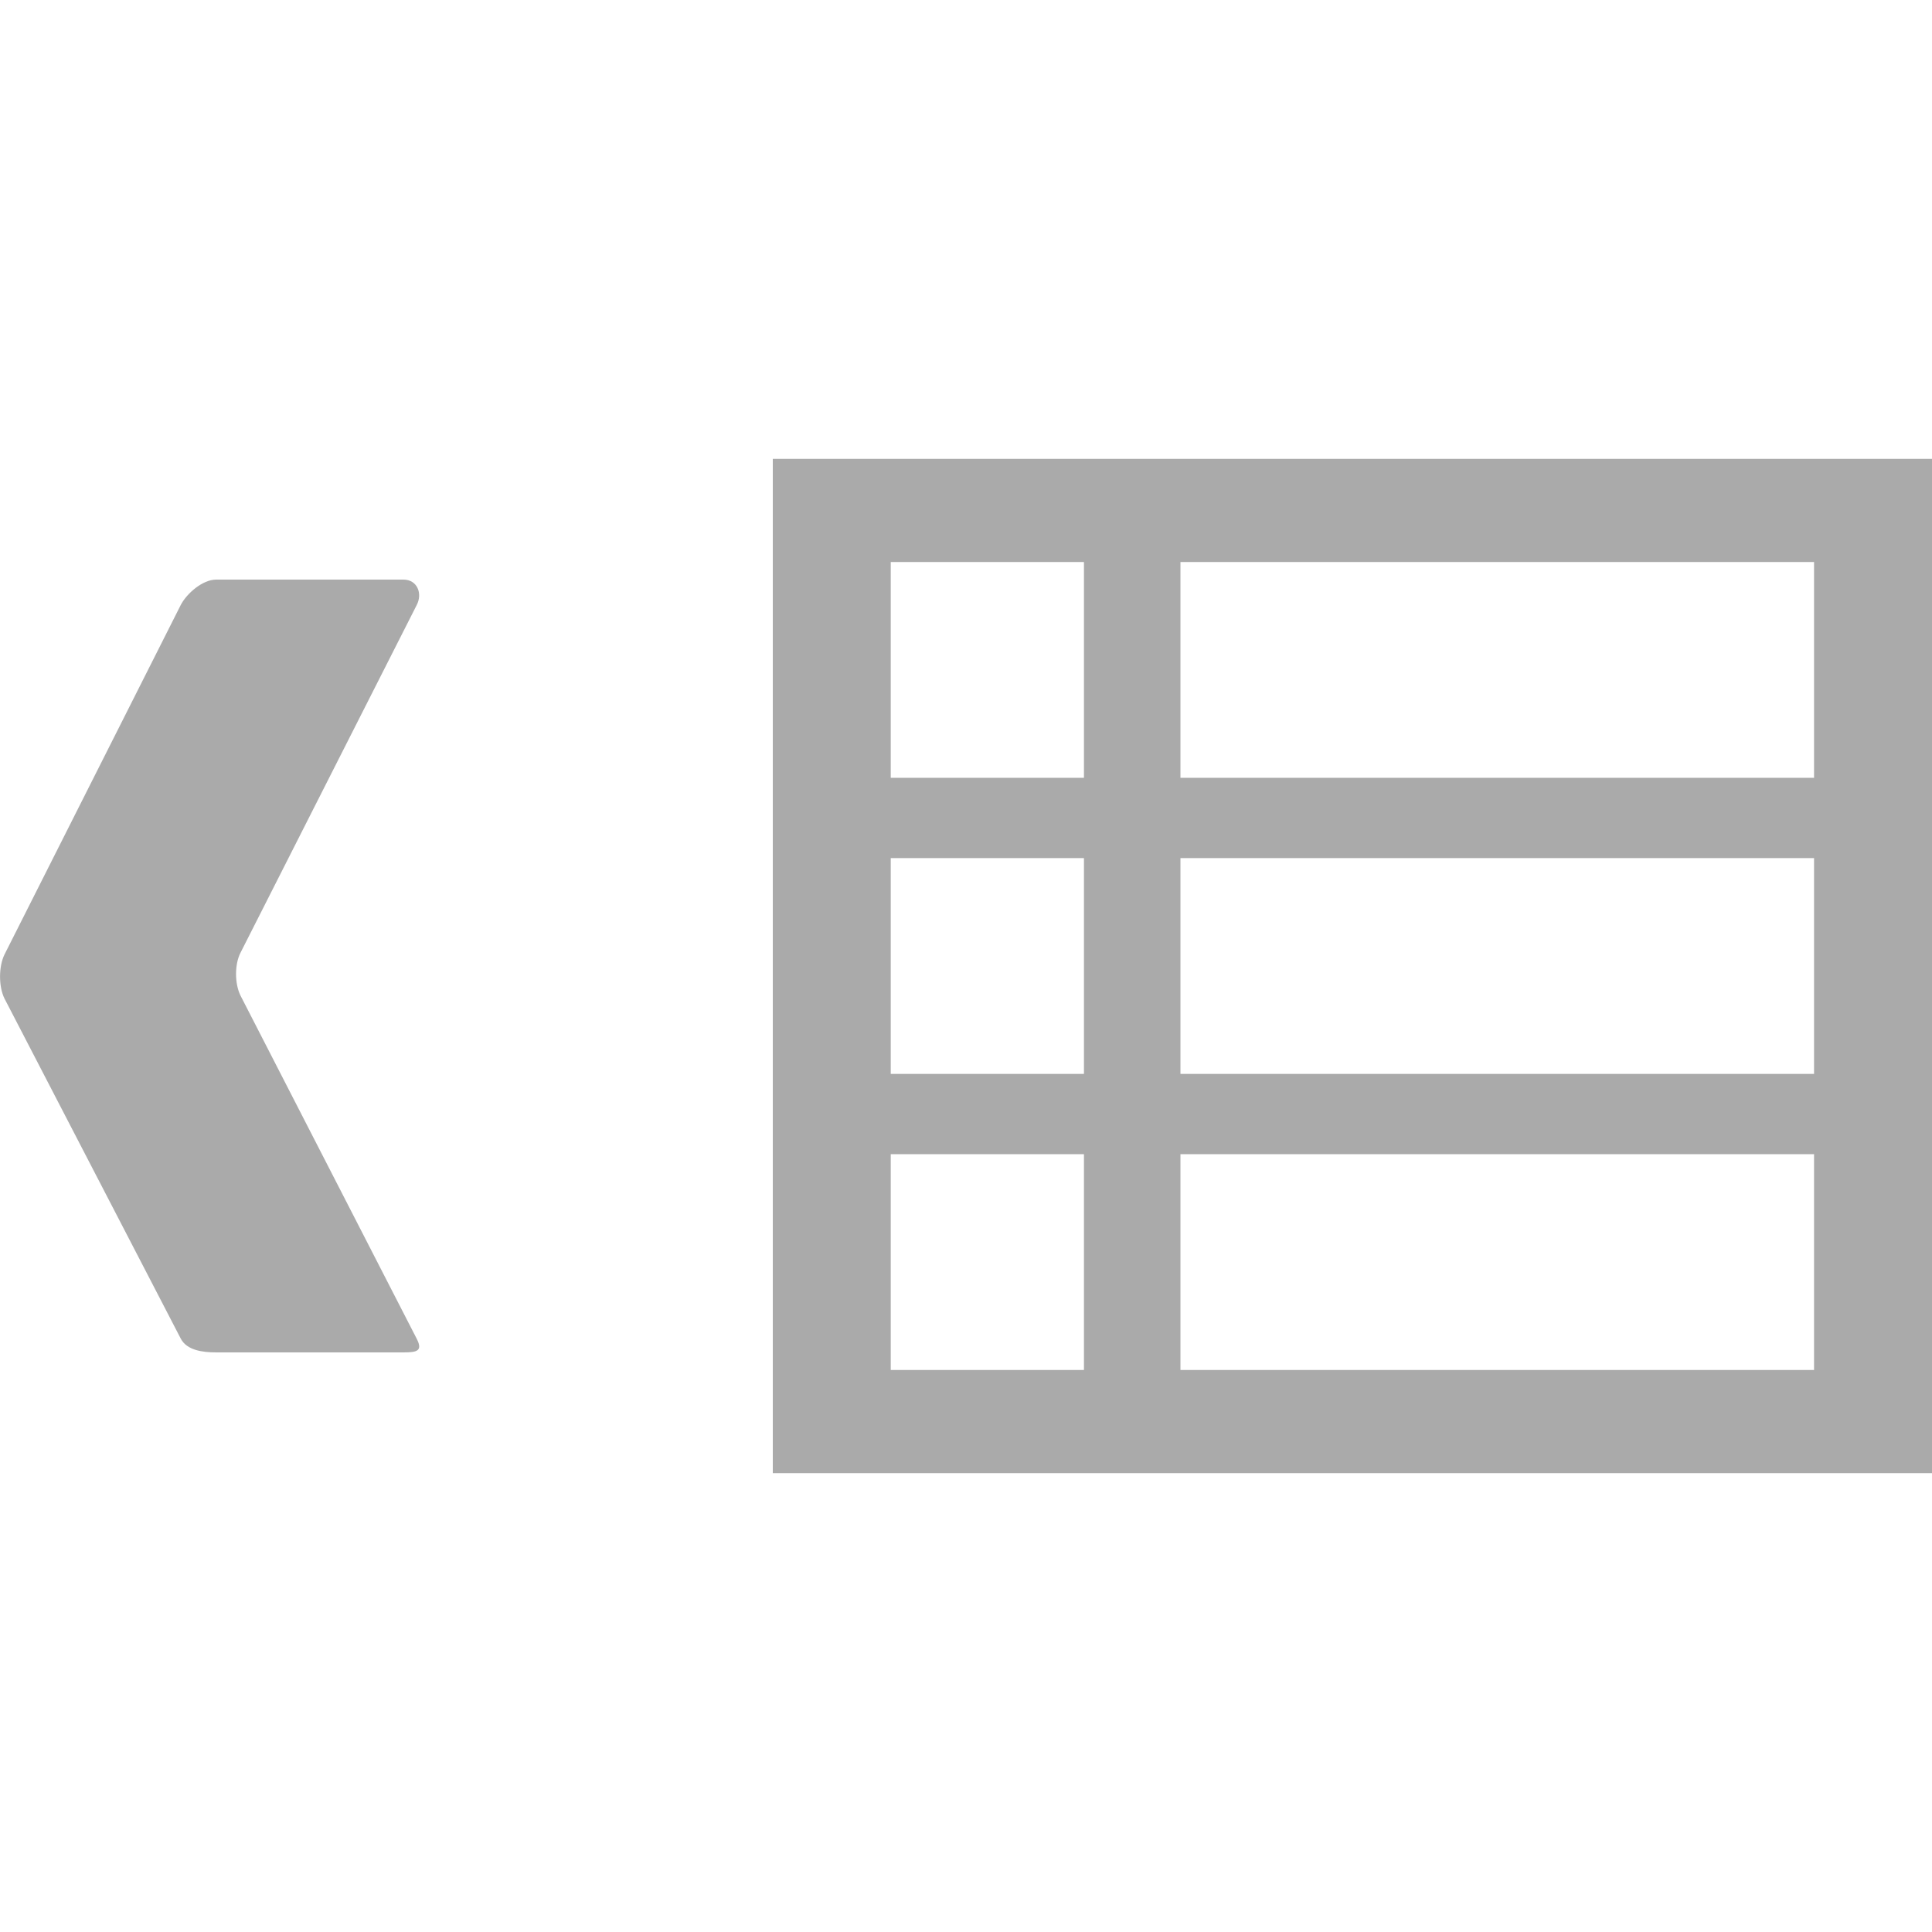
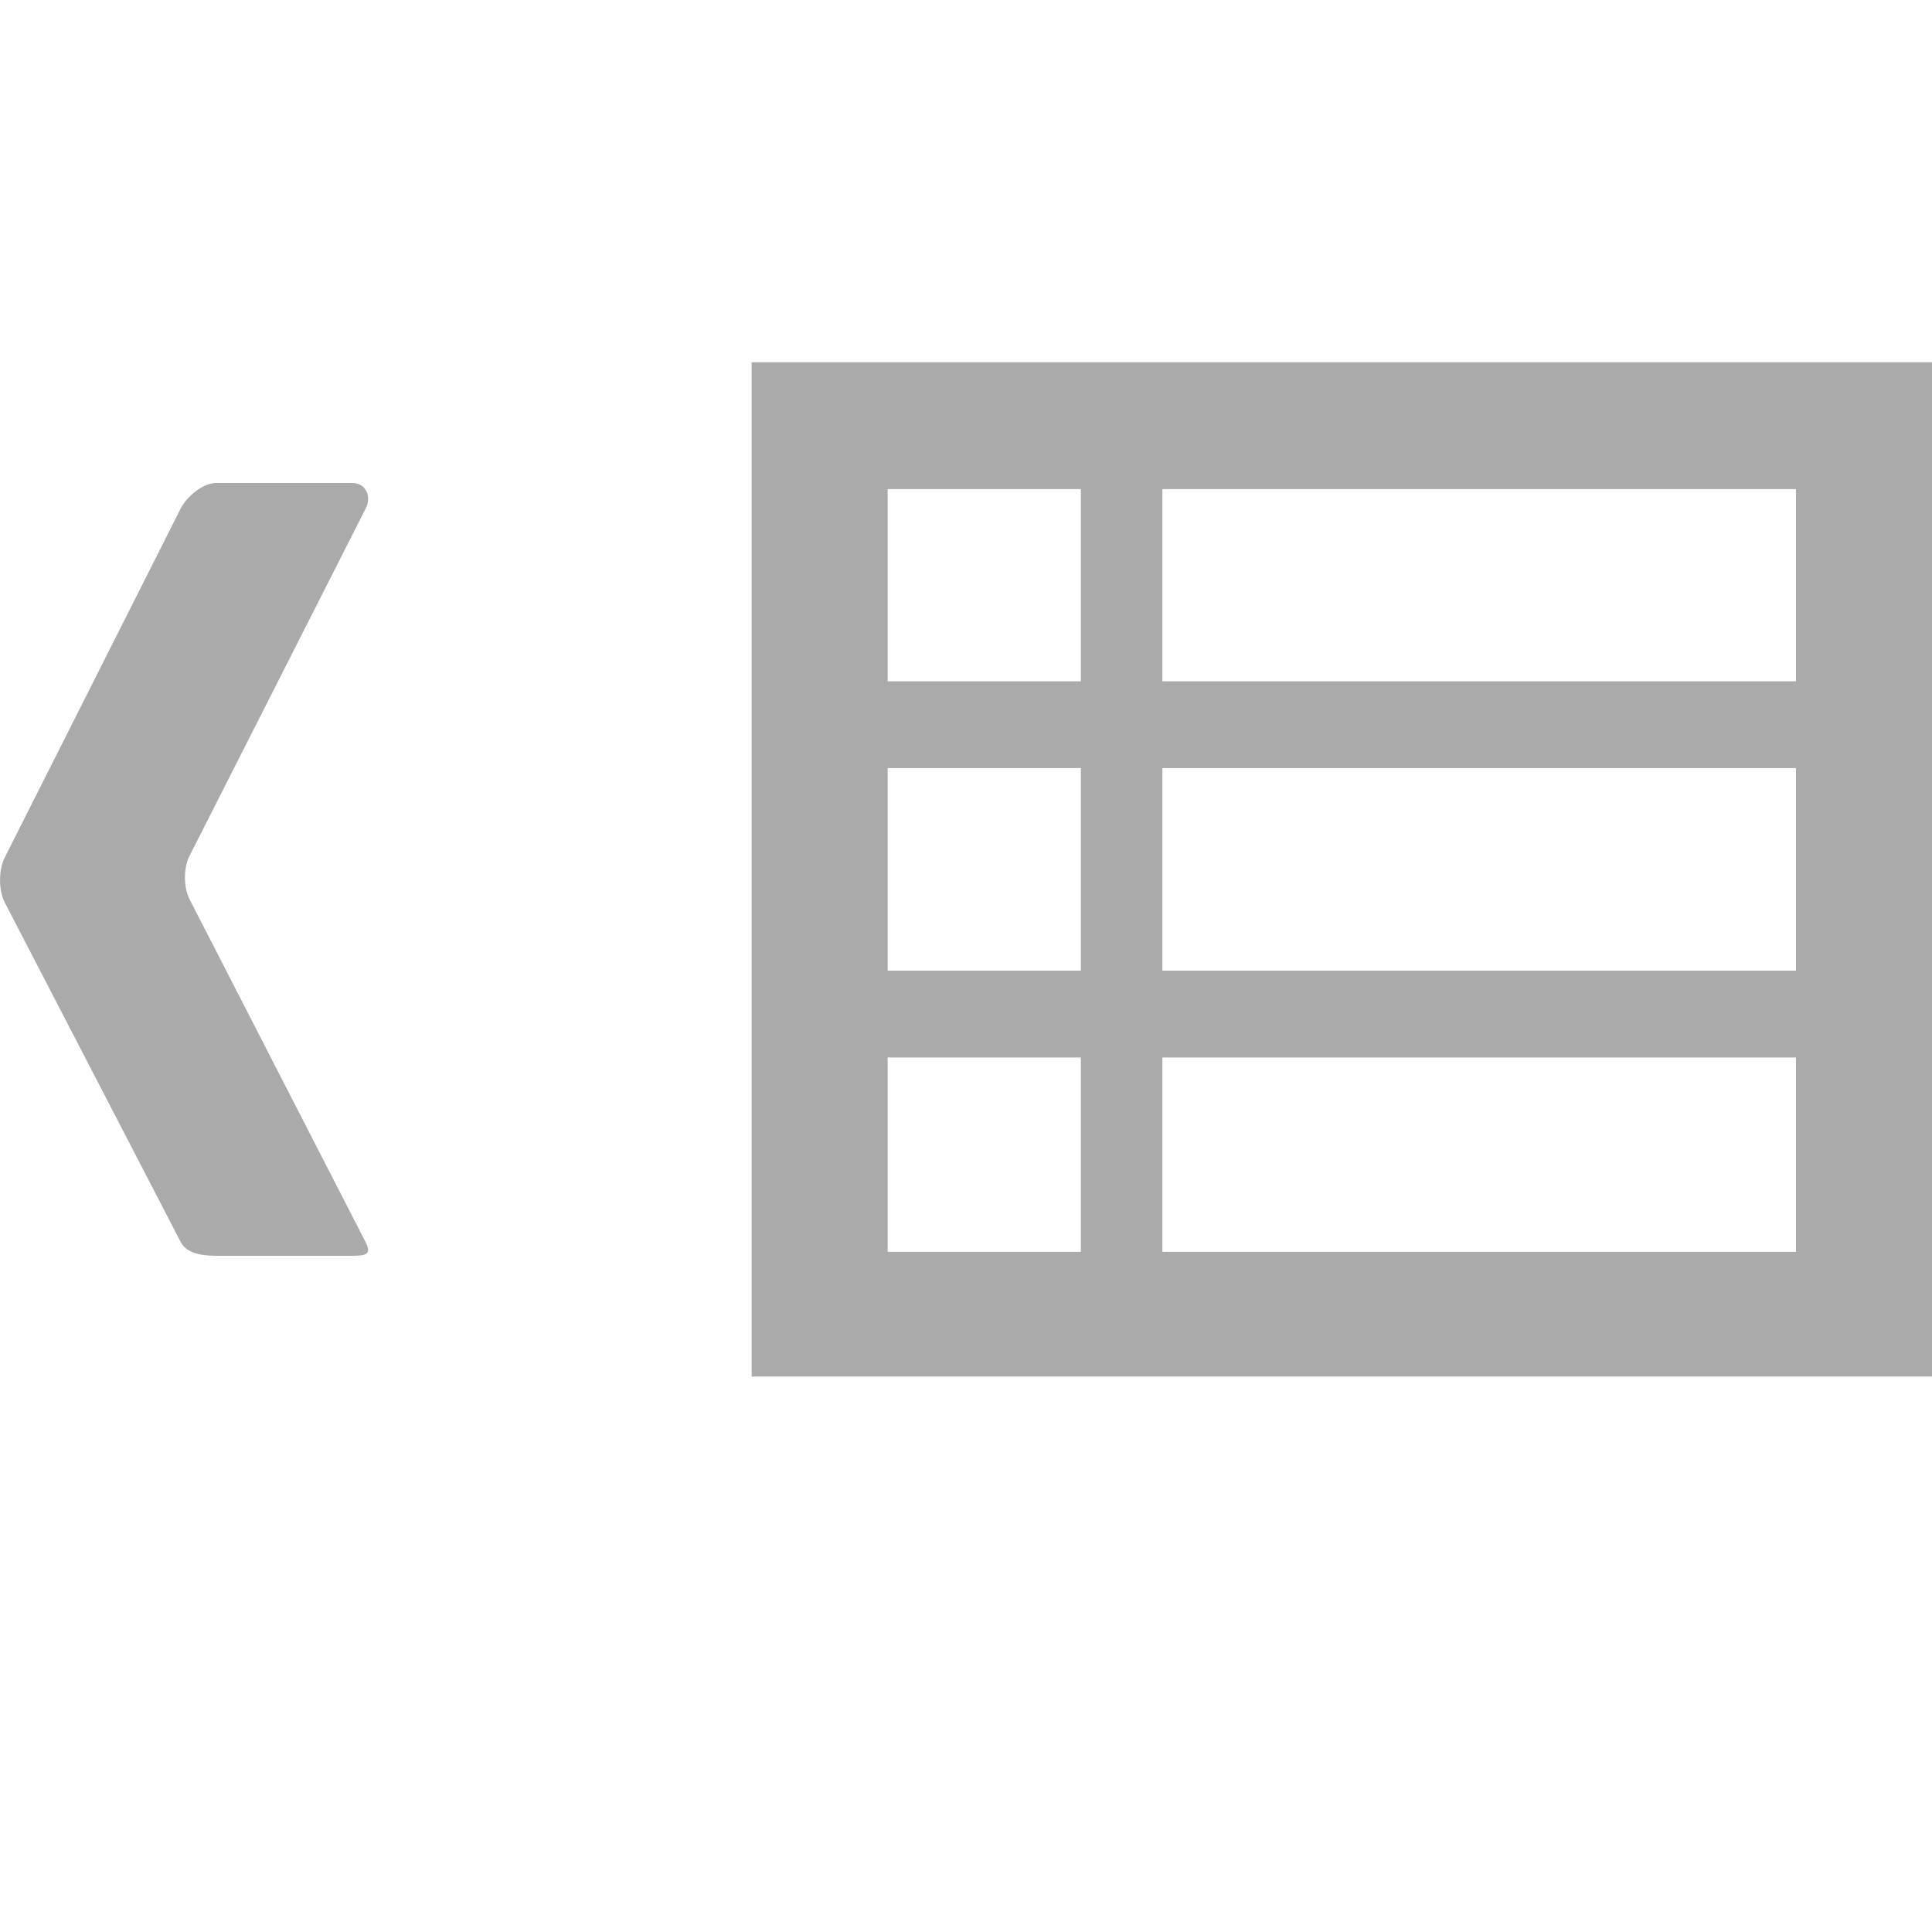
<svg xmlns="http://www.w3.org/2000/svg" version="1.1" x="0px" y="0px" width="20px" height="20px" viewBox="0 0 20 20" style="enable-background:new 0 0 20 20;" xml:space="preserve">
-   <g id="breadcrumb">
+   <g id="Layer_1">
+ </g>
+   <g id="breadcrumb_1_">
    <g>
-       <rect id="le_wrappier_107_" style="fill:none;" width="20" height="20" />
      <g>
-         <path style="fill:#AAAAAA;" d="M4.314,6.263C4.377,6.141,4.317,6,4.177,6h-1.94C2.099,6,1.934,6.141,1.871,6.263L0.047,9.88     c-0.062,0.125-0.062,0.335,0,0.458l1.824,3.519C1.934,13.979,2.099,14,2.239,14h1.938c0.141,0,0.2-0.016,0.138-0.139     l-1.825-3.554c-0.062-0.125-0.062-0.325,0-0.445L4.314,6.263z" />
-         <path style="fill:#AAAAAA;" d="M8,4.75v10.5h12V4.75H8z M11.221,14.182h-2v-2.234h2V14.182z M11.221,11.117h-2V8.883h2V11.117z      M11.221,8.052h-2V5.818h2V8.052z M18.779,14.182h-6.559v-2.234h6.559V14.182z M18.779,11.117h-6.559V8.883h6.559V11.117z      M18.779,8.052h-6.559V5.818h6.559V8.052z" />
+         <path style="fill:#AAAAAA;" d="M3.786,5.263C3.849,5.141,3.789,5,3.648,5H2.236C2.099,5,1.934,5.141,1.871,5.263L0.047,8.881     c-0.062,0.124-0.062,0.335,0,0.457l1.824,3.52C1.934,12.979,2.099,13,2.239,13h1.409c0.141,0,0.2-0.016,0.138-0.139L1.961,9.307     c-0.062-0.124-0.062-0.324,0-0.445L3.786,5.263z" />
+         <path style="fill:#AAAAAA;" d="M7.781,3.75v10.5H20V3.75H7.781z M11.189,12.959h-2v-2.012h2V12.959z M11.189,10.048h-2V7.951h2     V10.048z M11.189,7.053h-2v-1.99h2V7.053z M18.592,12.959h-6.559v-2.012h6.559V12.959z M18.592,10.048h-6.559V7.951h6.559V10.048     z M18.592,7.053h-6.559v-1.99h6.559V7.053z" />
      </g>
    </g>
  </g>
-   <g id="Layer_1">
- </g>
</svg>
